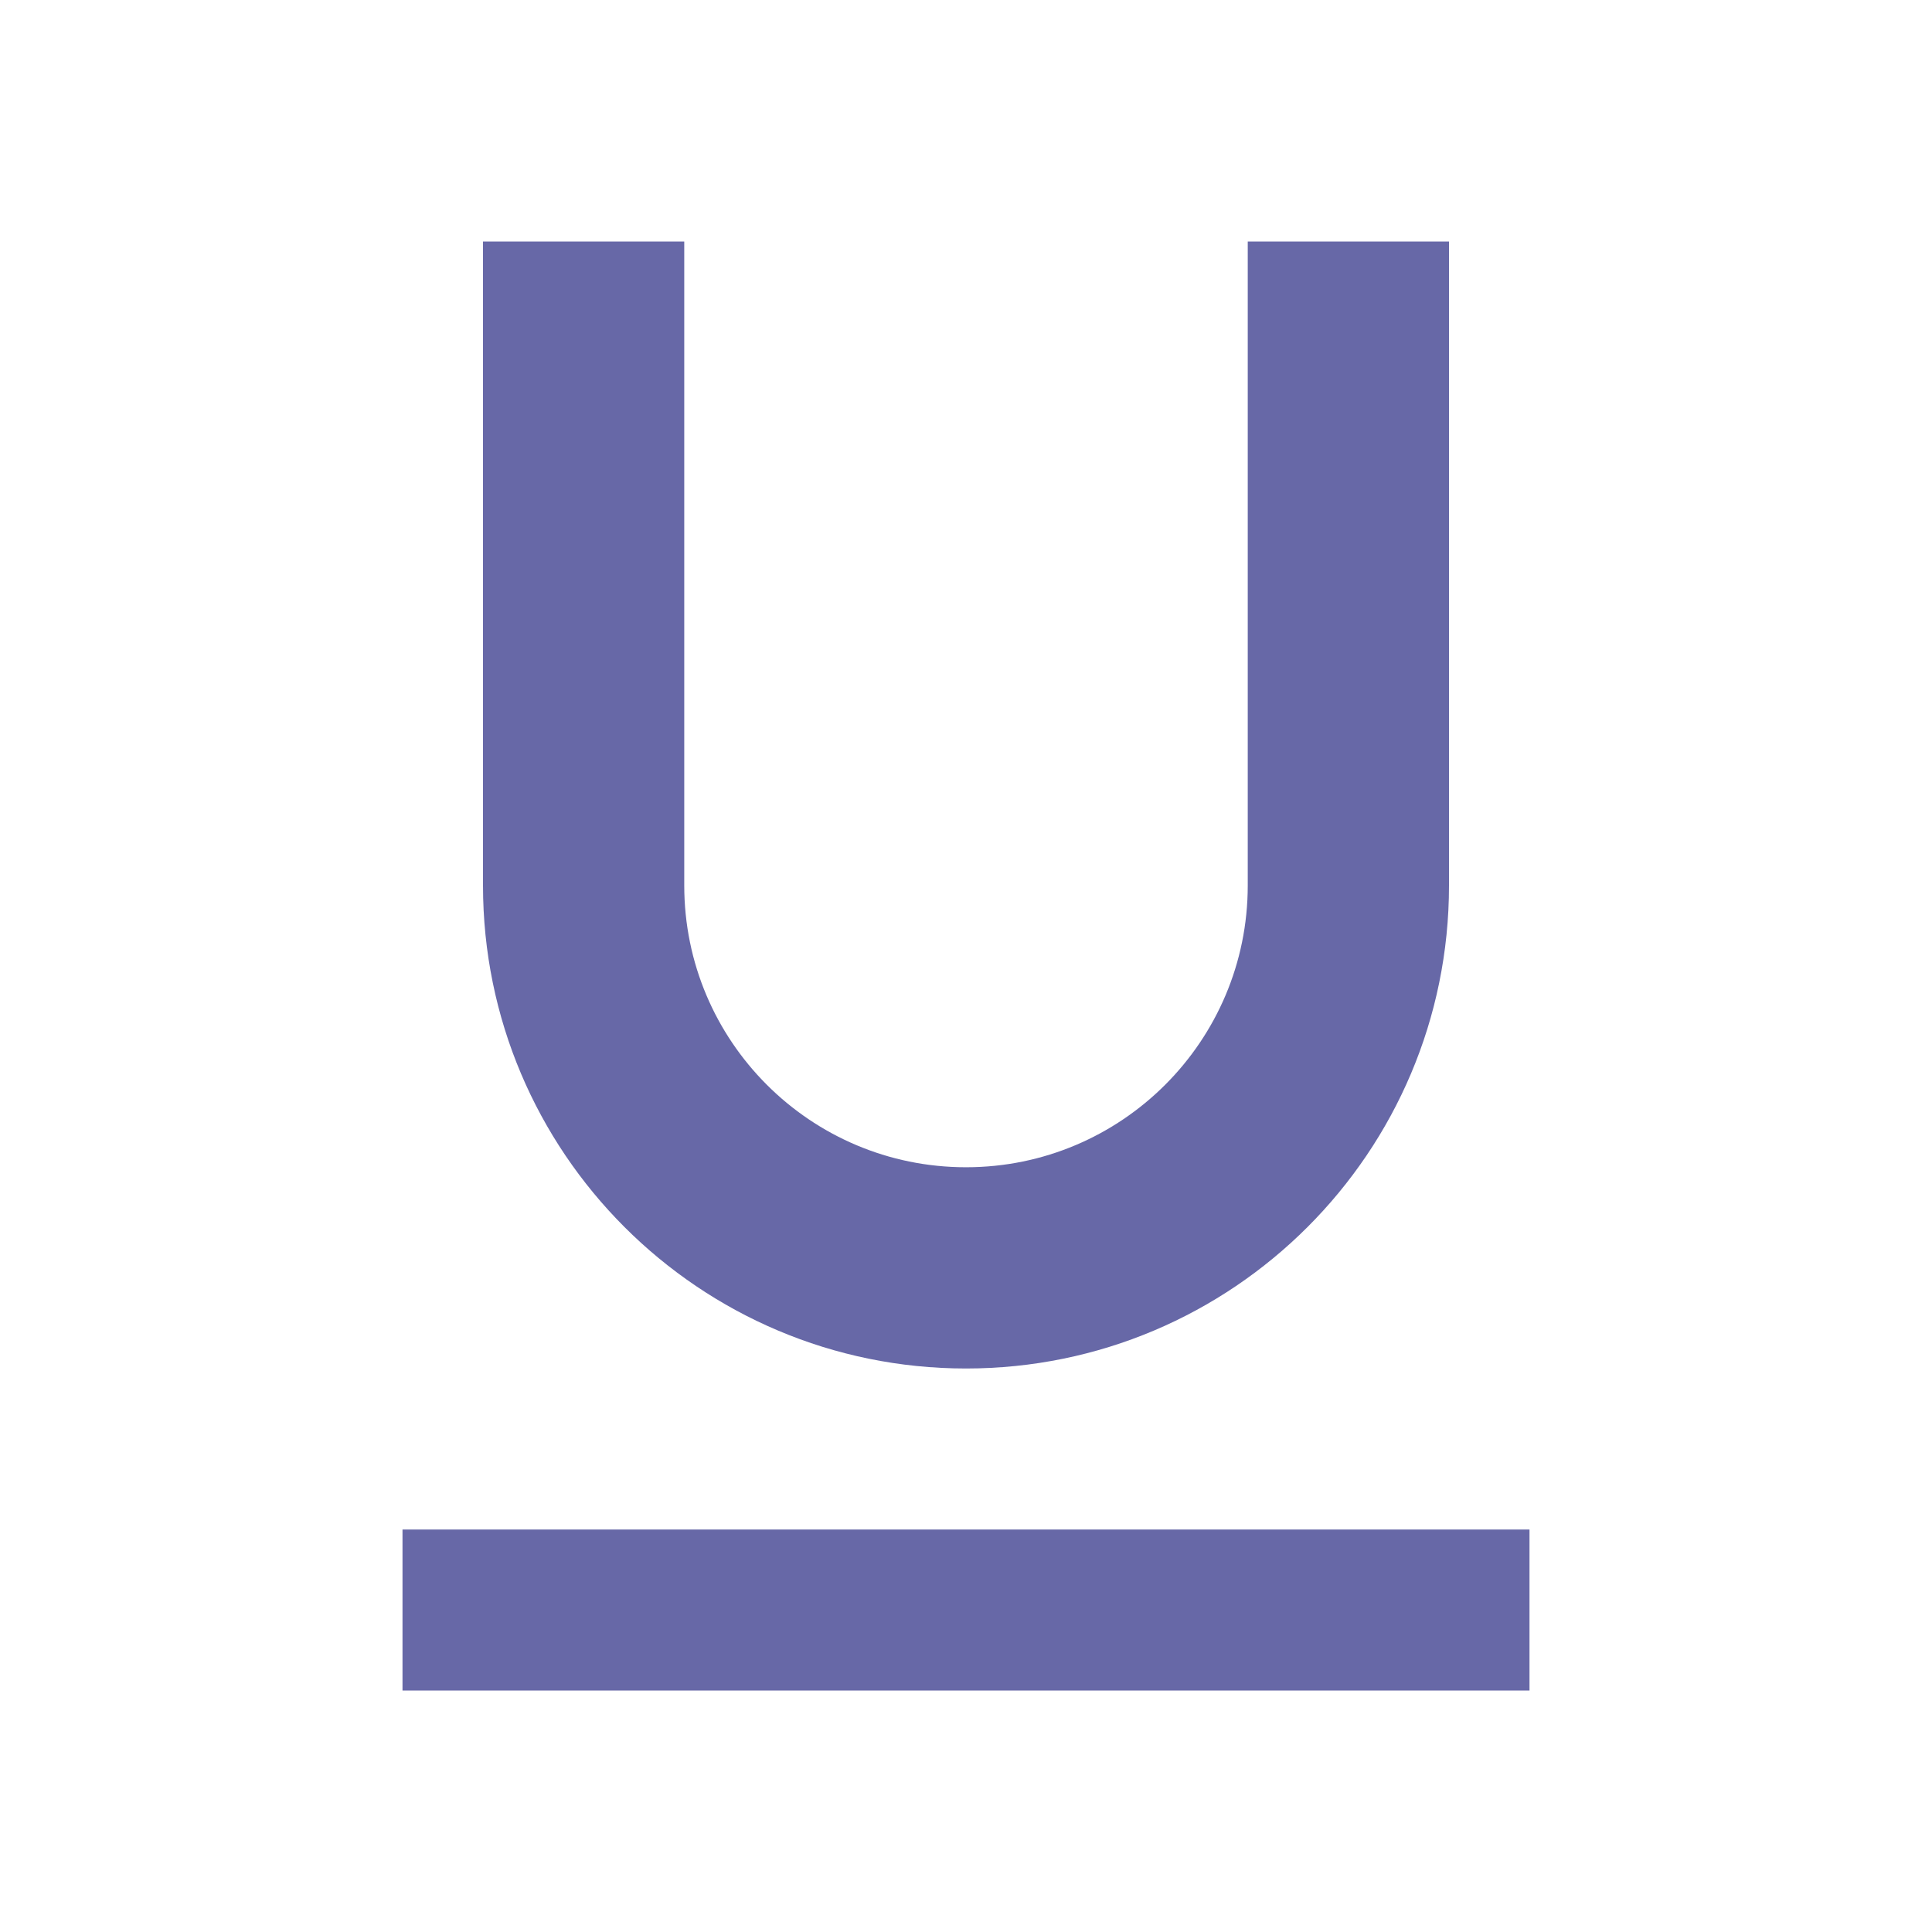
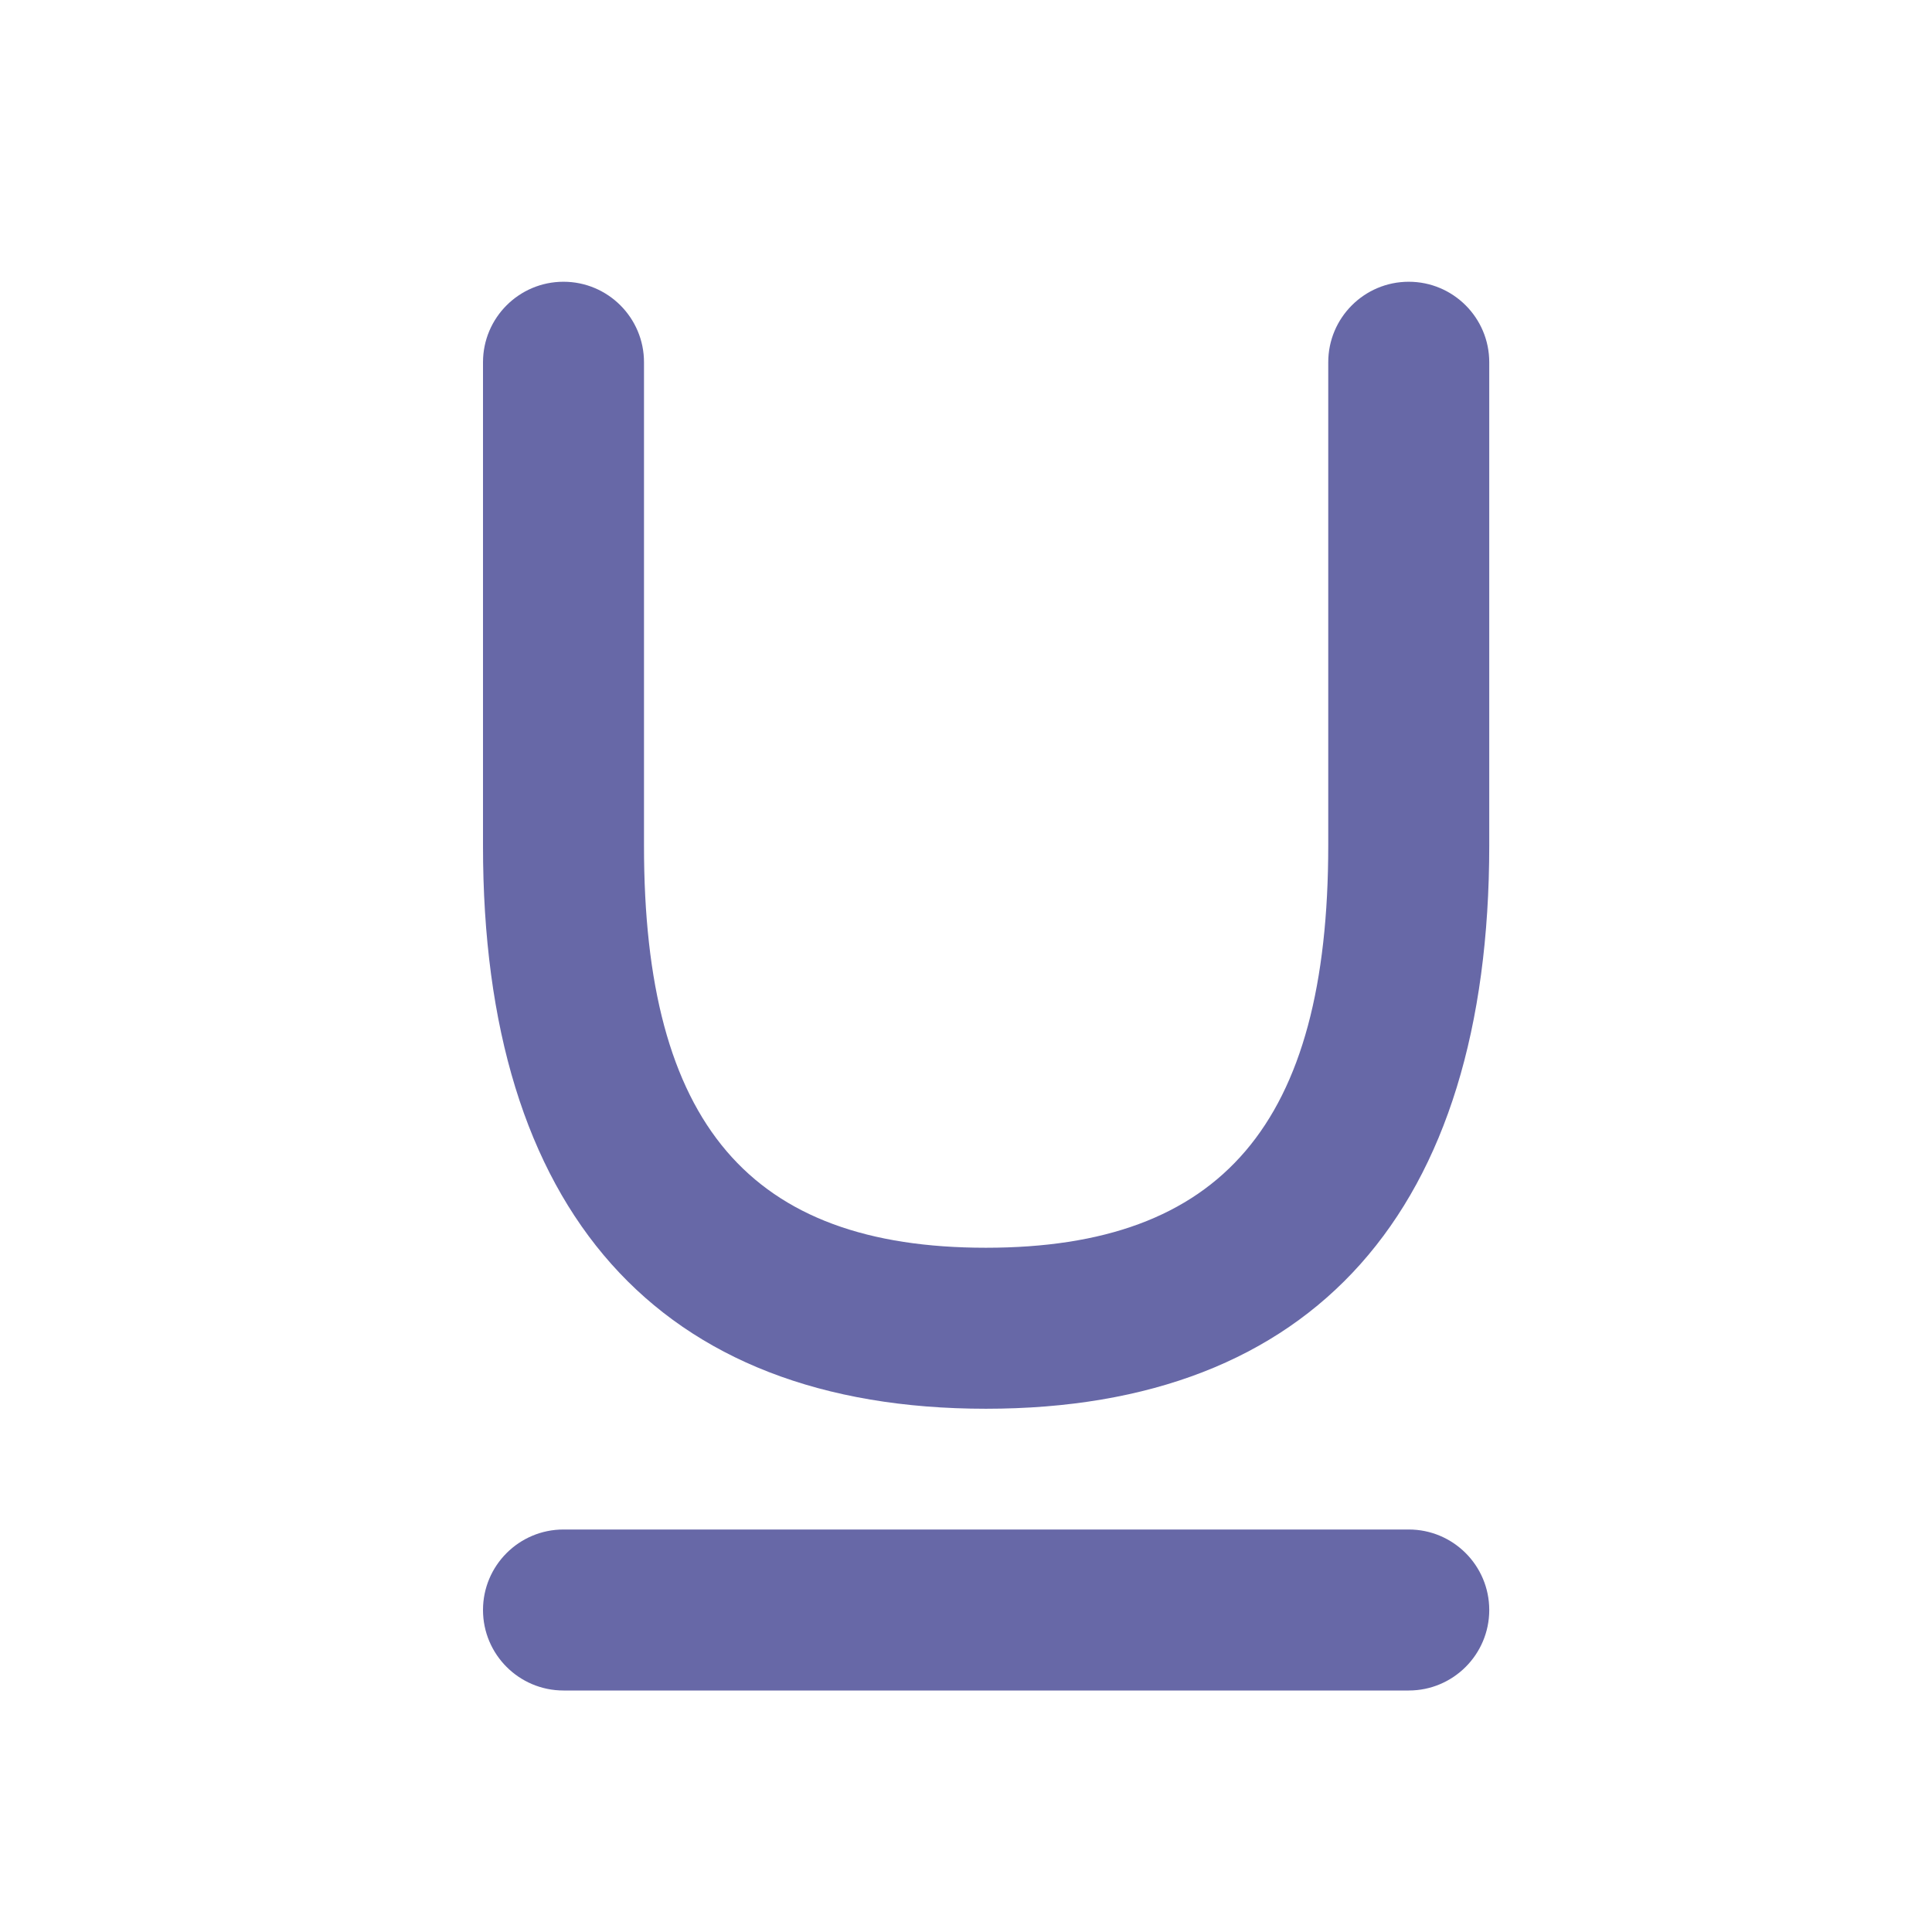
- <svg xmlns="http://www.w3.org/2000/svg" style="fill: #6768A7;" version="1.1" id="mdi-format-underline" width="24" height="24" viewBox="0 0 24 24">
-   <path d="M5,21H19V19H5V21M12,17A6,6 0 0,0 18,11V3H15.5V11A3.5,3.5 0 0,1 12,14.5A3.5,3.5 0 0,1 8.5,11V3H6V11A6,6 0 0,0 12,17Z" />
+ <svg xmlns="http://www.w3.org/2000/svg" width="24" height="24" viewBox="0 0 24 24" fill="none">
+   <path d="M6 4.5C6 3.948 6.448 3.5 7 3.5C7.552 3.5 8 3.948 8 4.5V10.501C7.997 13.963 9.319 15.5 12.247 15.5C15.175 15.5 16.5 13.963 16.5 10.5V4.5C16.5 3.948 16.948 3.5 17.5 3.5C18.052 3.5 18.5 3.948 18.5 4.5V10.5C18.5 15.039 16.32 17.5 12.247 17.5C8.174 17.5 5.996 15.039 6 10.5V4.5ZM7 21C6.448 21 6 20.552 6 20C6 19.448 6.448 19 7 19H17.5C18.052 19 18.5 19.448 18.5 20C18.5 20.552 18.052 21 17.5 21H7Z" fill="#6768A7" />
</svg>
